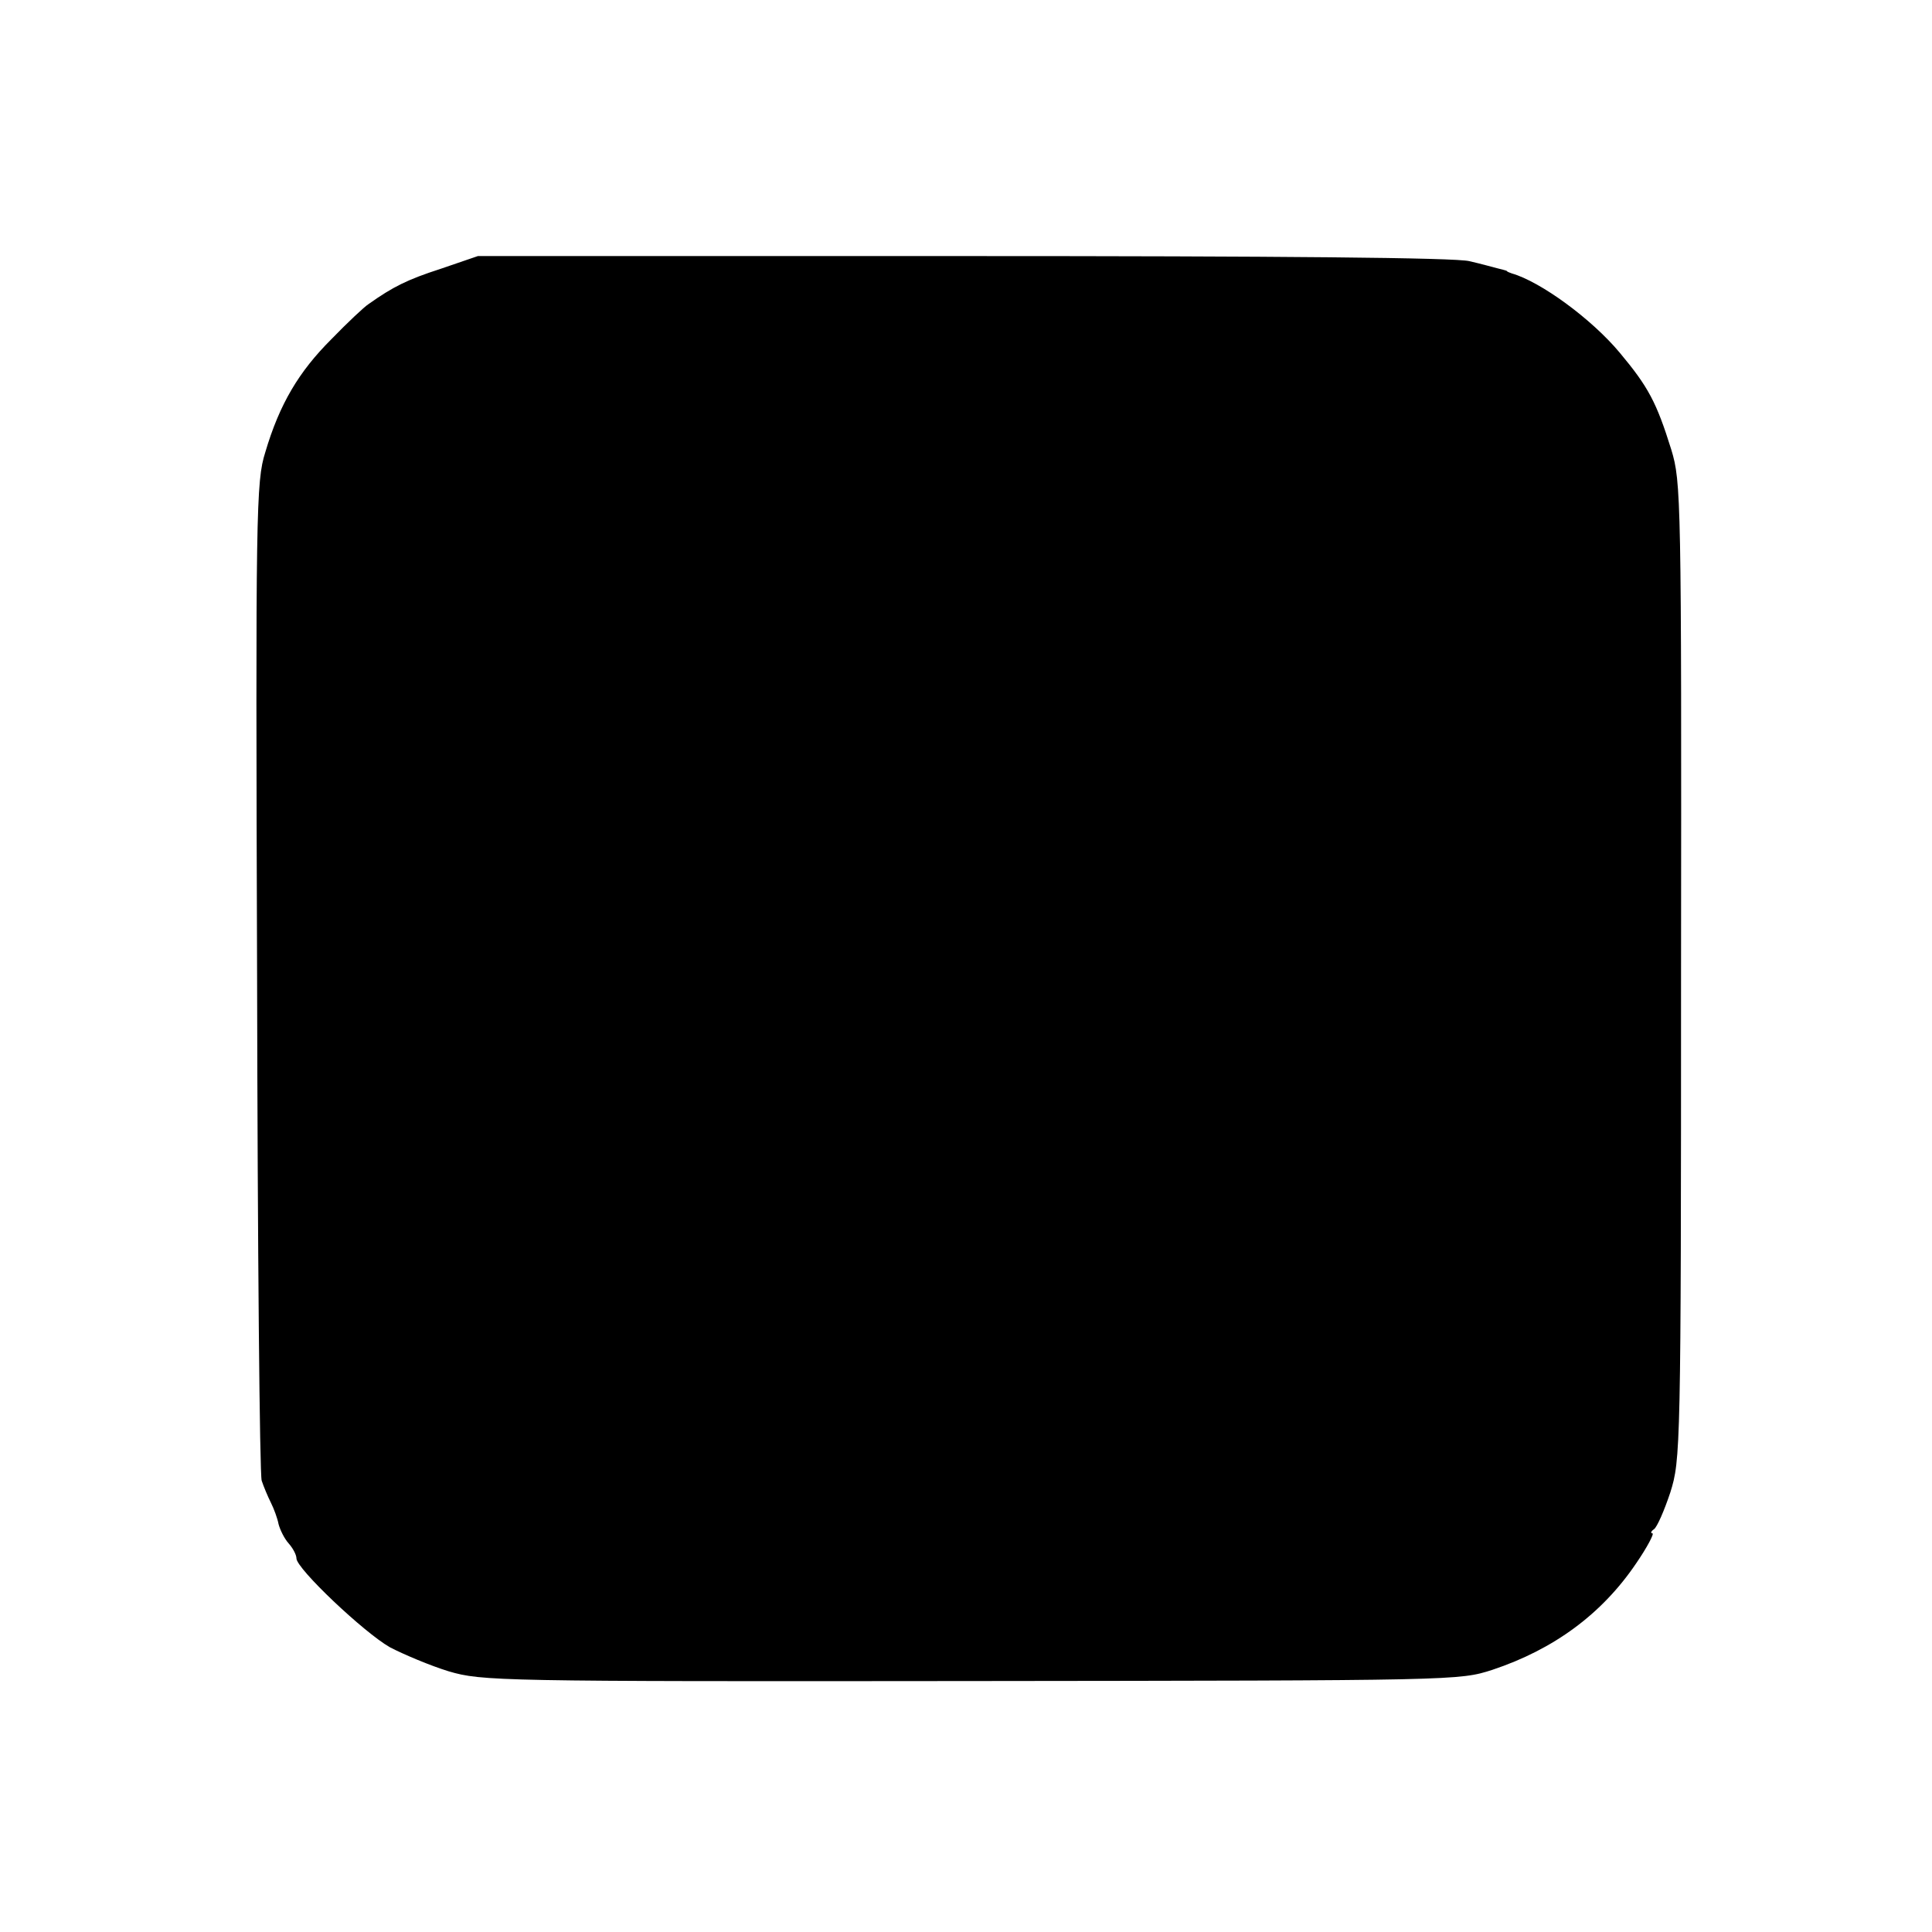
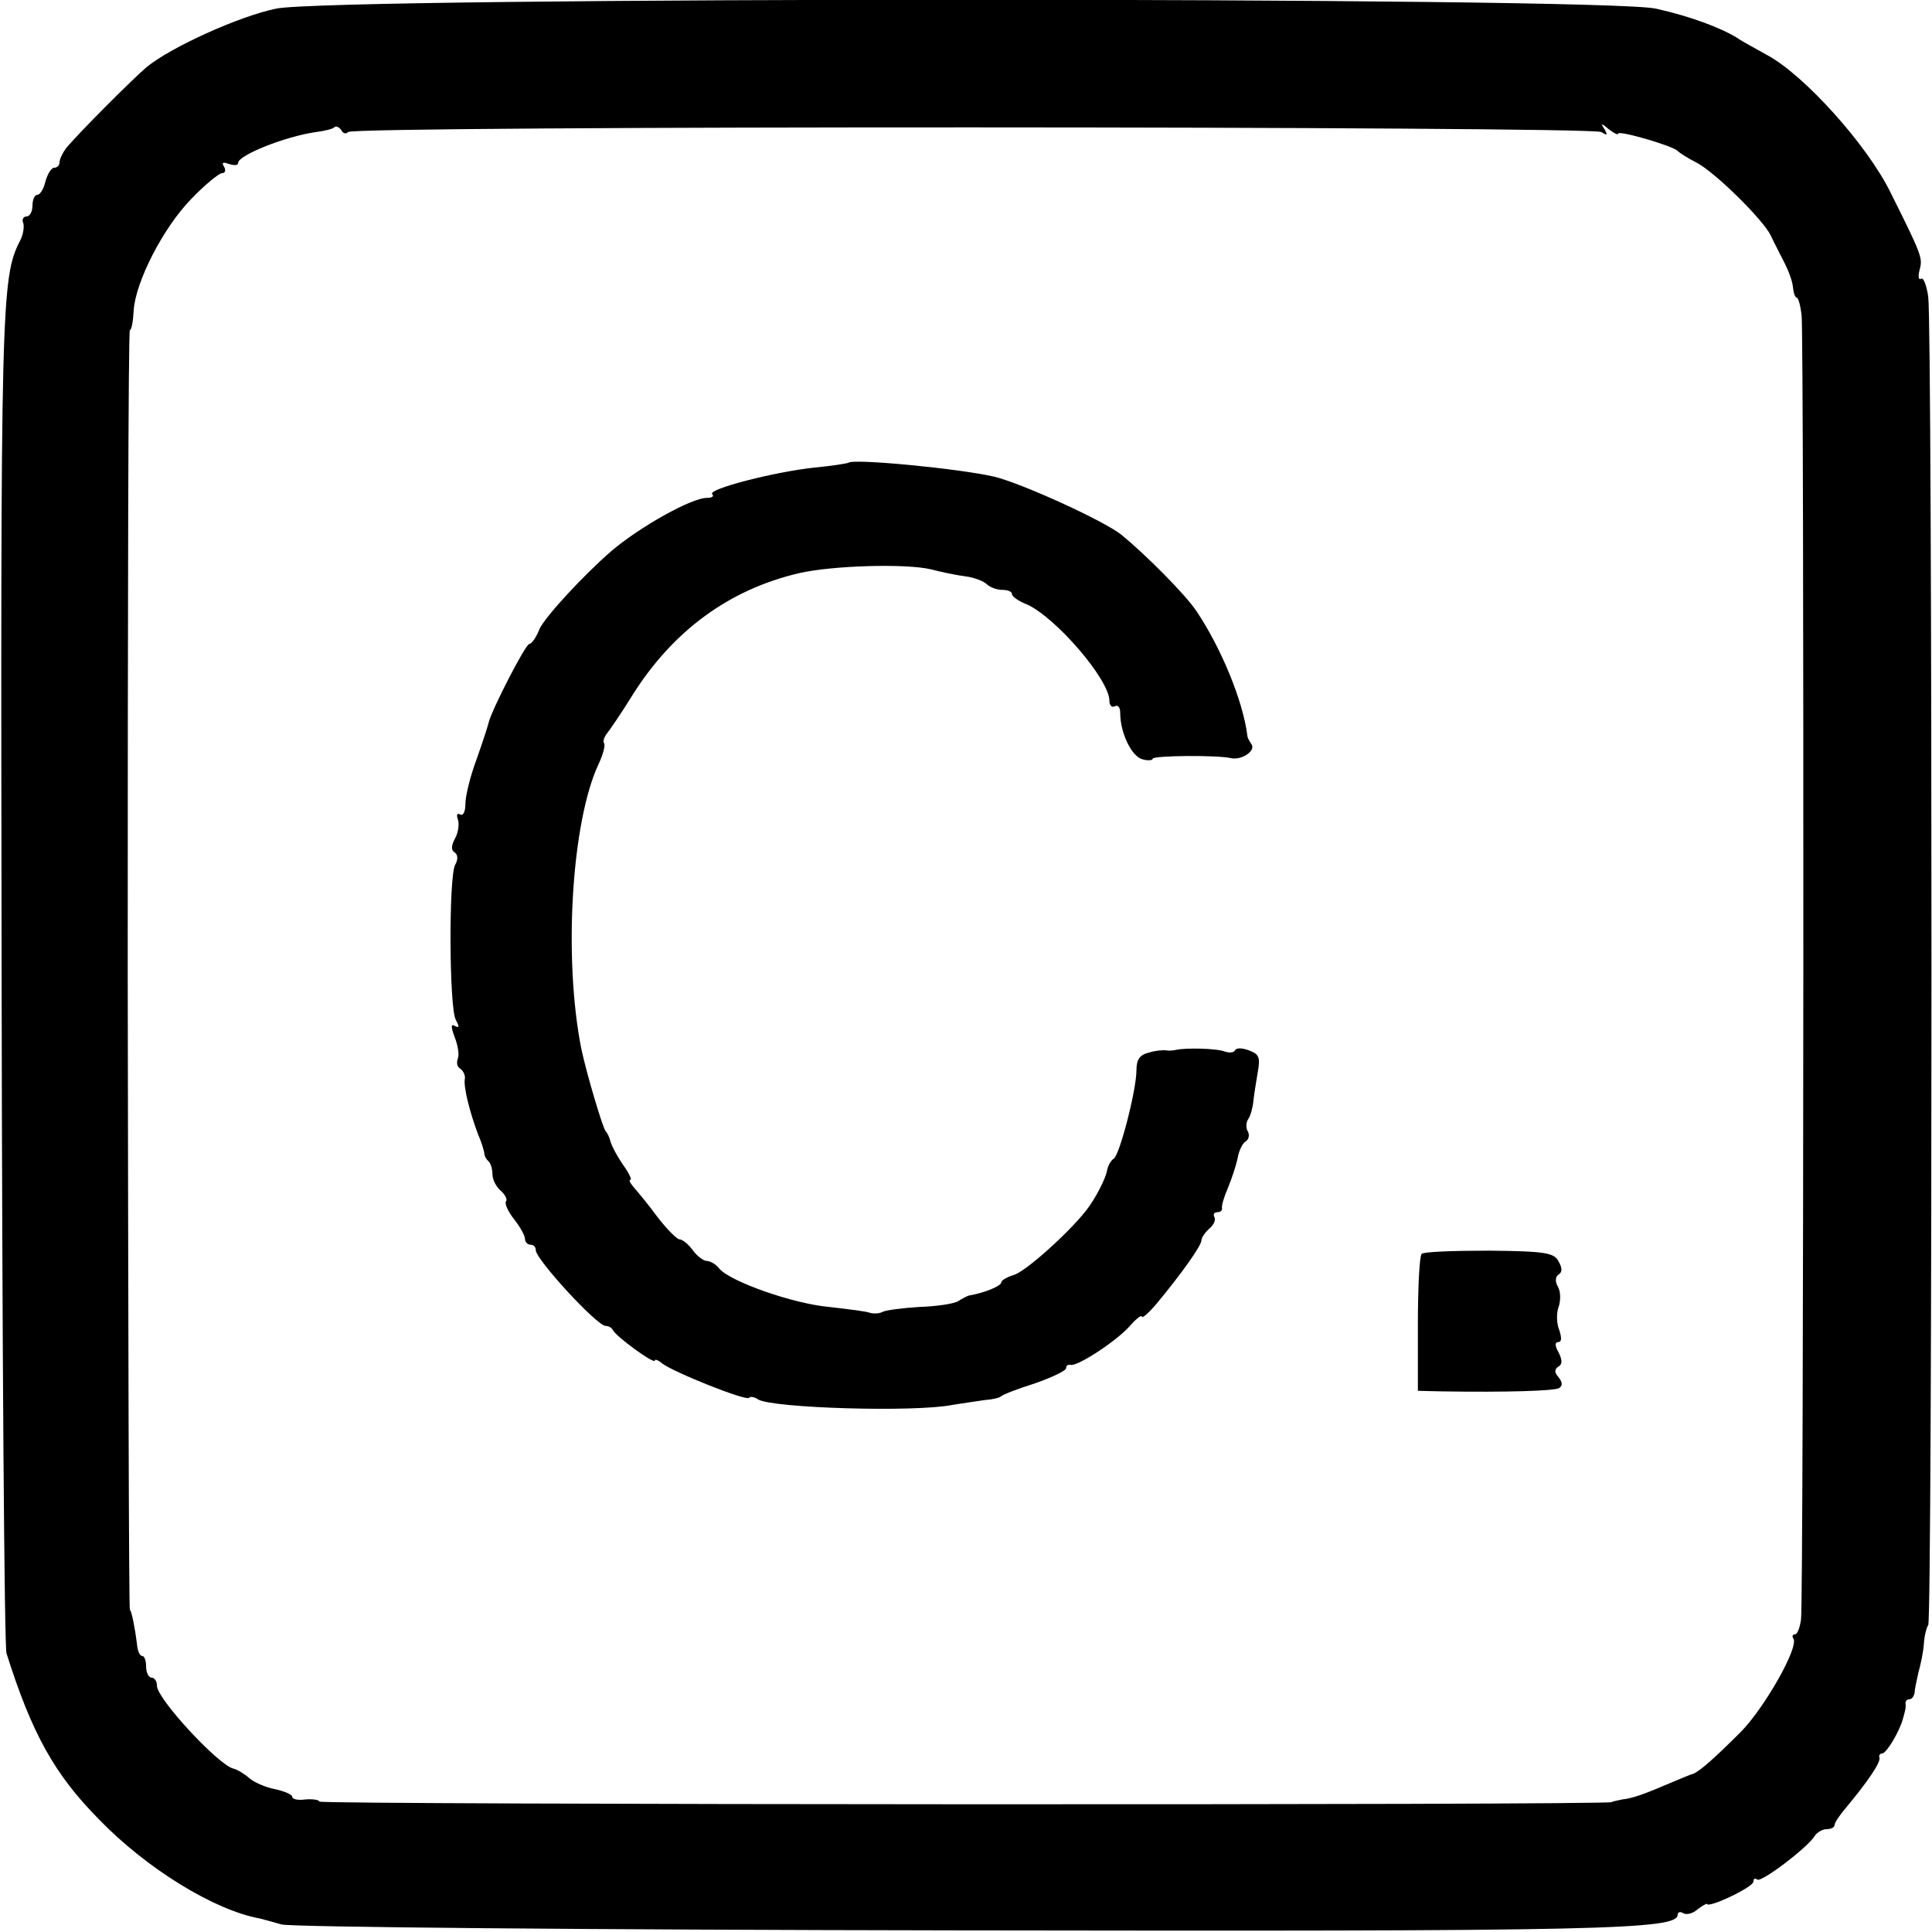
- <svg xmlns="http://www.w3.org/2000/svg" version="1.0" width="378pt" height="378pt" viewBox="0 0 378 378" preserveAspectRatio="xMidYMid meet">
-   <g transform="translate(0,378) scale(0.1,-0.1)" fill="#000000" stroke="none">
-     <path d="M862 3254 c-65 -21 -93 -35 -141 -69 -8 -5 -41 -36 -73 -69 -63 -63 -101 -126 -129 -221 -18 -57 -19 -113 -16 -1025 1 -531 5 -975 9 -987 4 -12 12 -31 18 -43 6 -12 13 -31 15 -42 3 -11 11 -28 20 -38 8 -9 15 -22 15 -29 0 -20 132 -145 183 -174 27 -14 79 -36 115 -47 65 -19 94 -20 1022 -19 951 1 955 1 1020 22 120 40 214 109 281 208 22 32 36 59 32 59 -4 0 -3 4 3 8 6 4 20 36 32 72 20 64 21 82 21 1020 1 929 0 957 -19 1020 -29 93 -45 123 -101 190 -55 66 -155 139 -211 155 -5 2 -9 3 -10 5 -2 1 -10 3 -18 5 -8 2 -33 9 -55 14 -26 7 -375 10 -990 10 l-950 0 -73 -25z" />
+ <svg xmlns="http://www.w3.org/2000/svg" version="1.0" width="357pt" height="357pt" viewBox="0 0 357 357" preserveAspectRatio="xMidYMid meet">
+   <g transform="translate(0,357) scale(0.1,-0.1)" fill="#000000" stroke="none">
+     <path d="M510 3554 c-68 -14 -194 -71 -239 -108 -25 -21 -125 -121 -149 -150 -6 -8 -12 -20 -12 -26 0 -5 -4 -10 -10 -10 -5 0 -12 -11 -16 -25 -3 -14 -10 -25 -15 -25 -5 0 -9 -9 -9 -20 0 -11 -5 -20 -11 -20 -6 0 -9 -6 -6 -12 2 -7 0 -22 -6 -33 -35 -68 -36 -116 -34 -1365 1 -674 5 -1234 9 -1245 47 -149 89 -224 171 -307 89 -92 214 -168 297 -183 8 -2 26 -7 40 -11 14 -5 574 -10 1245 -11 1196 -2 1335 1 1335 29 0 5 5 6 10 3 6 -4 18 -1 27 7 9 7 17 11 17 10 2 -9 86 31 86 41 0 6 3 7 7 4 6 -7 92 58 106 80 4 7 15 13 22 13 8 0 15 3 15 8 0 4 10 19 23 34 39 47 62 81 60 90 -2 4 1 8 5 8 8 0 32 41 38 63 1 4 3 10 4 15 1 4 2 10 1 15 0 4 3 7 7 7 5 0 9 6 10 13 0 6 4 23 7 37 4 14 9 37 10 53 1 15 5 30 8 34 8 7 8 2399 0 2455 -3 21 -9 36 -13 33 -5 -3 -6 4 -3 16 6 22 5 26 -53 142 -42 87 -160 219 -230 256 -21 12 -46 25 -54 31 -31 19 -87 40 -150 54 -94 22 -2450 22 -2550 0z m133 -228 c7 12 2298 11 2316 0 11 -7 12 -6 6 5 -8 12 -6 12 8 0 9 -7 17 -11 17 -8 0 7 103 -23 110 -32 3 -3 18 -13 34 -21 34 -17 124 -106 138 -135 5 -11 16 -32 24 -48 8 -15 16 -36 17 -47 1 -11 4 -20 7 -20 3 0 7 -15 9 -32 5 -41 4 -2373 -1 -2410 -2 -16 -7 -28 -11 -28 -5 0 -6 -4 -3 -8 10 -16 -53 -127 -97 -172 -47 -47 -77 -74 -89 -78 -5 -1 -23 -9 -40 -16 -49 -21 -71 -29 -90 -31 -10 -2 -19 -4 -20 -5 -6 -6 -2388 -5 -2388 1 0 3 -11 5 -25 4 -14 -2 -25 0 -25 5 0 4 -14 10 -32 14 -17 3 -39 13 -47 20 -9 8 -22 16 -30 18 -28 7 -141 129 -141 153 0 8 -4 15 -10 15 -5 0 -10 9 -10 20 0 11 -3 20 -7 20 -5 0 -9 10 -10 23 -3 25 -10 62 -13 62 -2 0 -3 532 -4 1183 0 650 1 1182 4 1182 3 0 6 16 7 36 3 52 54 153 107 207 25 26 51 47 56 47 6 0 8 5 4 12 -5 8 -2 9 9 5 10 -3 17 -3 17 2 0 14 87 49 144 57 16 2 32 6 34 9 3 3 9 0 13 -6 3 -6 9 -7 12 -3z" />
+     <path d="M1568 2715 c-1 -1 -30 -6 -63 -9 -75 -8 -198 -40 -189 -49 4 -4 0 -7 -10 -7 -28 0 -123 -53 -176 -98 -52 -45 -122 -121 -133 -144 -6 -16 -15 -28 -19 -28 -7 0 -70 -123 -75 -145 -1 -5 -11 -36 -22 -67 -12 -32 -21 -69 -21 -83 0 -15 -4 -23 -10 -20 -5 3 -7 0 -4 -9 3 -8 1 -24 -5 -35 -7 -13 -8 -22 -1 -26 6 -4 7 -13 1 -23 -12 -23 -11 -262 1 -286 7 -13 7 -16 -1 -12 -8 5 -8 -1 -1 -20 6 -15 9 -33 6 -40 -3 -8 -1 -16 5 -19 5 -4 9 -12 8 -18 -3 -15 9 -62 24 -102 7 -16 12 -33 12 -37 0 -3 3 -10 8 -14 4 -4 7 -15 7 -24 0 -10 7 -23 15 -30 8 -7 13 -16 10 -20 -3 -4 4 -19 15 -33 11 -14 20 -30 20 -36 0 -6 5 -11 10 -11 6 0 10 -4 10 -10 0 -17 113 -140 129 -140 5 0 11 -3 13 -7 5 -12 78 -65 78 -57 0 3 6 1 13 -5 20 -16 155 -70 161 -64 2 3 10 2 17 -3 27 -16 290 -24 359 -10 19 3 46 7 60 9 14 1 27 4 30 7 3 3 31 14 63 24 31 11 57 23 57 28 0 4 3 7 8 6 12 -4 85 44 109 71 13 15 23 22 23 18 0 -4 13 7 28 25 44 53 82 106 82 116 0 5 7 15 15 22 8 7 12 16 9 21 -3 5 0 9 5 9 6 0 10 3 9 8 -1 4 4 21 11 37 7 17 15 41 18 55 2 13 9 28 15 31 6 4 7 12 4 18 -4 6 -4 17 1 24 4 6 8 21 9 32 1 11 5 35 8 53 5 28 3 34 -16 41 -13 5 -24 5 -26 0 -2 -4 -10 -5 -19 -2 -15 6 -73 7 -90 3 -5 -1 -12 -2 -17 -1 -6 1 -20 0 -33 -4 -17 -4 -23 -13 -23 -32 0 -37 -31 -157 -42 -164 -5 -3 -10 -12 -12 -20 -2 -16 -23 -56 -40 -77 -34 -43 -113 -113 -133 -118 -13 -4 -23 -10 -23 -14 0 -6 -30 -19 -60 -24 -3 -1 -11 -5 -19 -10 -7 -5 -40 -10 -72 -11 -32 -2 -62 -6 -68 -9 -5 -3 -15 -4 -23 -2 -7 3 -42 7 -76 11 -67 6 -183 47 -203 71 -6 8 -17 14 -23 14 -6 0 -18 9 -26 20 -8 11 -19 20 -25 20 -5 1 -23 19 -40 41 -16 22 -36 46 -43 54 -7 8 -11 15 -7 15 3 0 -3 13 -14 28 -11 16 -21 35 -23 43 -2 8 -6 16 -9 19 -5 5 -36 109 -45 153 -33 167 -18 418 32 525 9 19 13 36 10 39 -2 3 0 10 5 17 5 6 27 38 48 72 75 119 179 195 308 225 61 14 197 18 243 7 19 -5 48 -11 64 -13 16 -2 34 -9 40 -15 5 -5 18 -10 28 -10 10 0 18 -3 18 -8 0 -4 12 -13 28 -19 54 -25 152 -139 152 -178 0 -9 5 -13 10 -10 6 3 10 -2 10 -13 0 -36 21 -80 41 -85 10 -3 19 -2 19 1 0 6 121 7 145 1 19 -4 45 13 38 25 -4 6 -8 13 -8 16 -8 65 -49 164 -95 232 -22 32 -94 104 -138 140 -33 26 -182 94 -234 107 -64 15 -261 34 -270 26z" />
+     <path d="M2627 1253 c-4 -3 -7 -62 -7 -130 l0 -123 43 -1 c124 -2 209 1 218 6 7 5 6 11 -1 20 -8 9 -8 15 0 20 7 4 7 12 0 26 -7 12 -7 19 -1 19 7 0 7 8 2 23 -5 12 -5 31 -1 42 4 11 4 28 -1 37 -6 10 -5 19 1 23 7 4 7 12 0 24 -8 16 -24 19 -128 20 -66 0 -122 -2 -125 -6z" />
  </g>
</svg>
